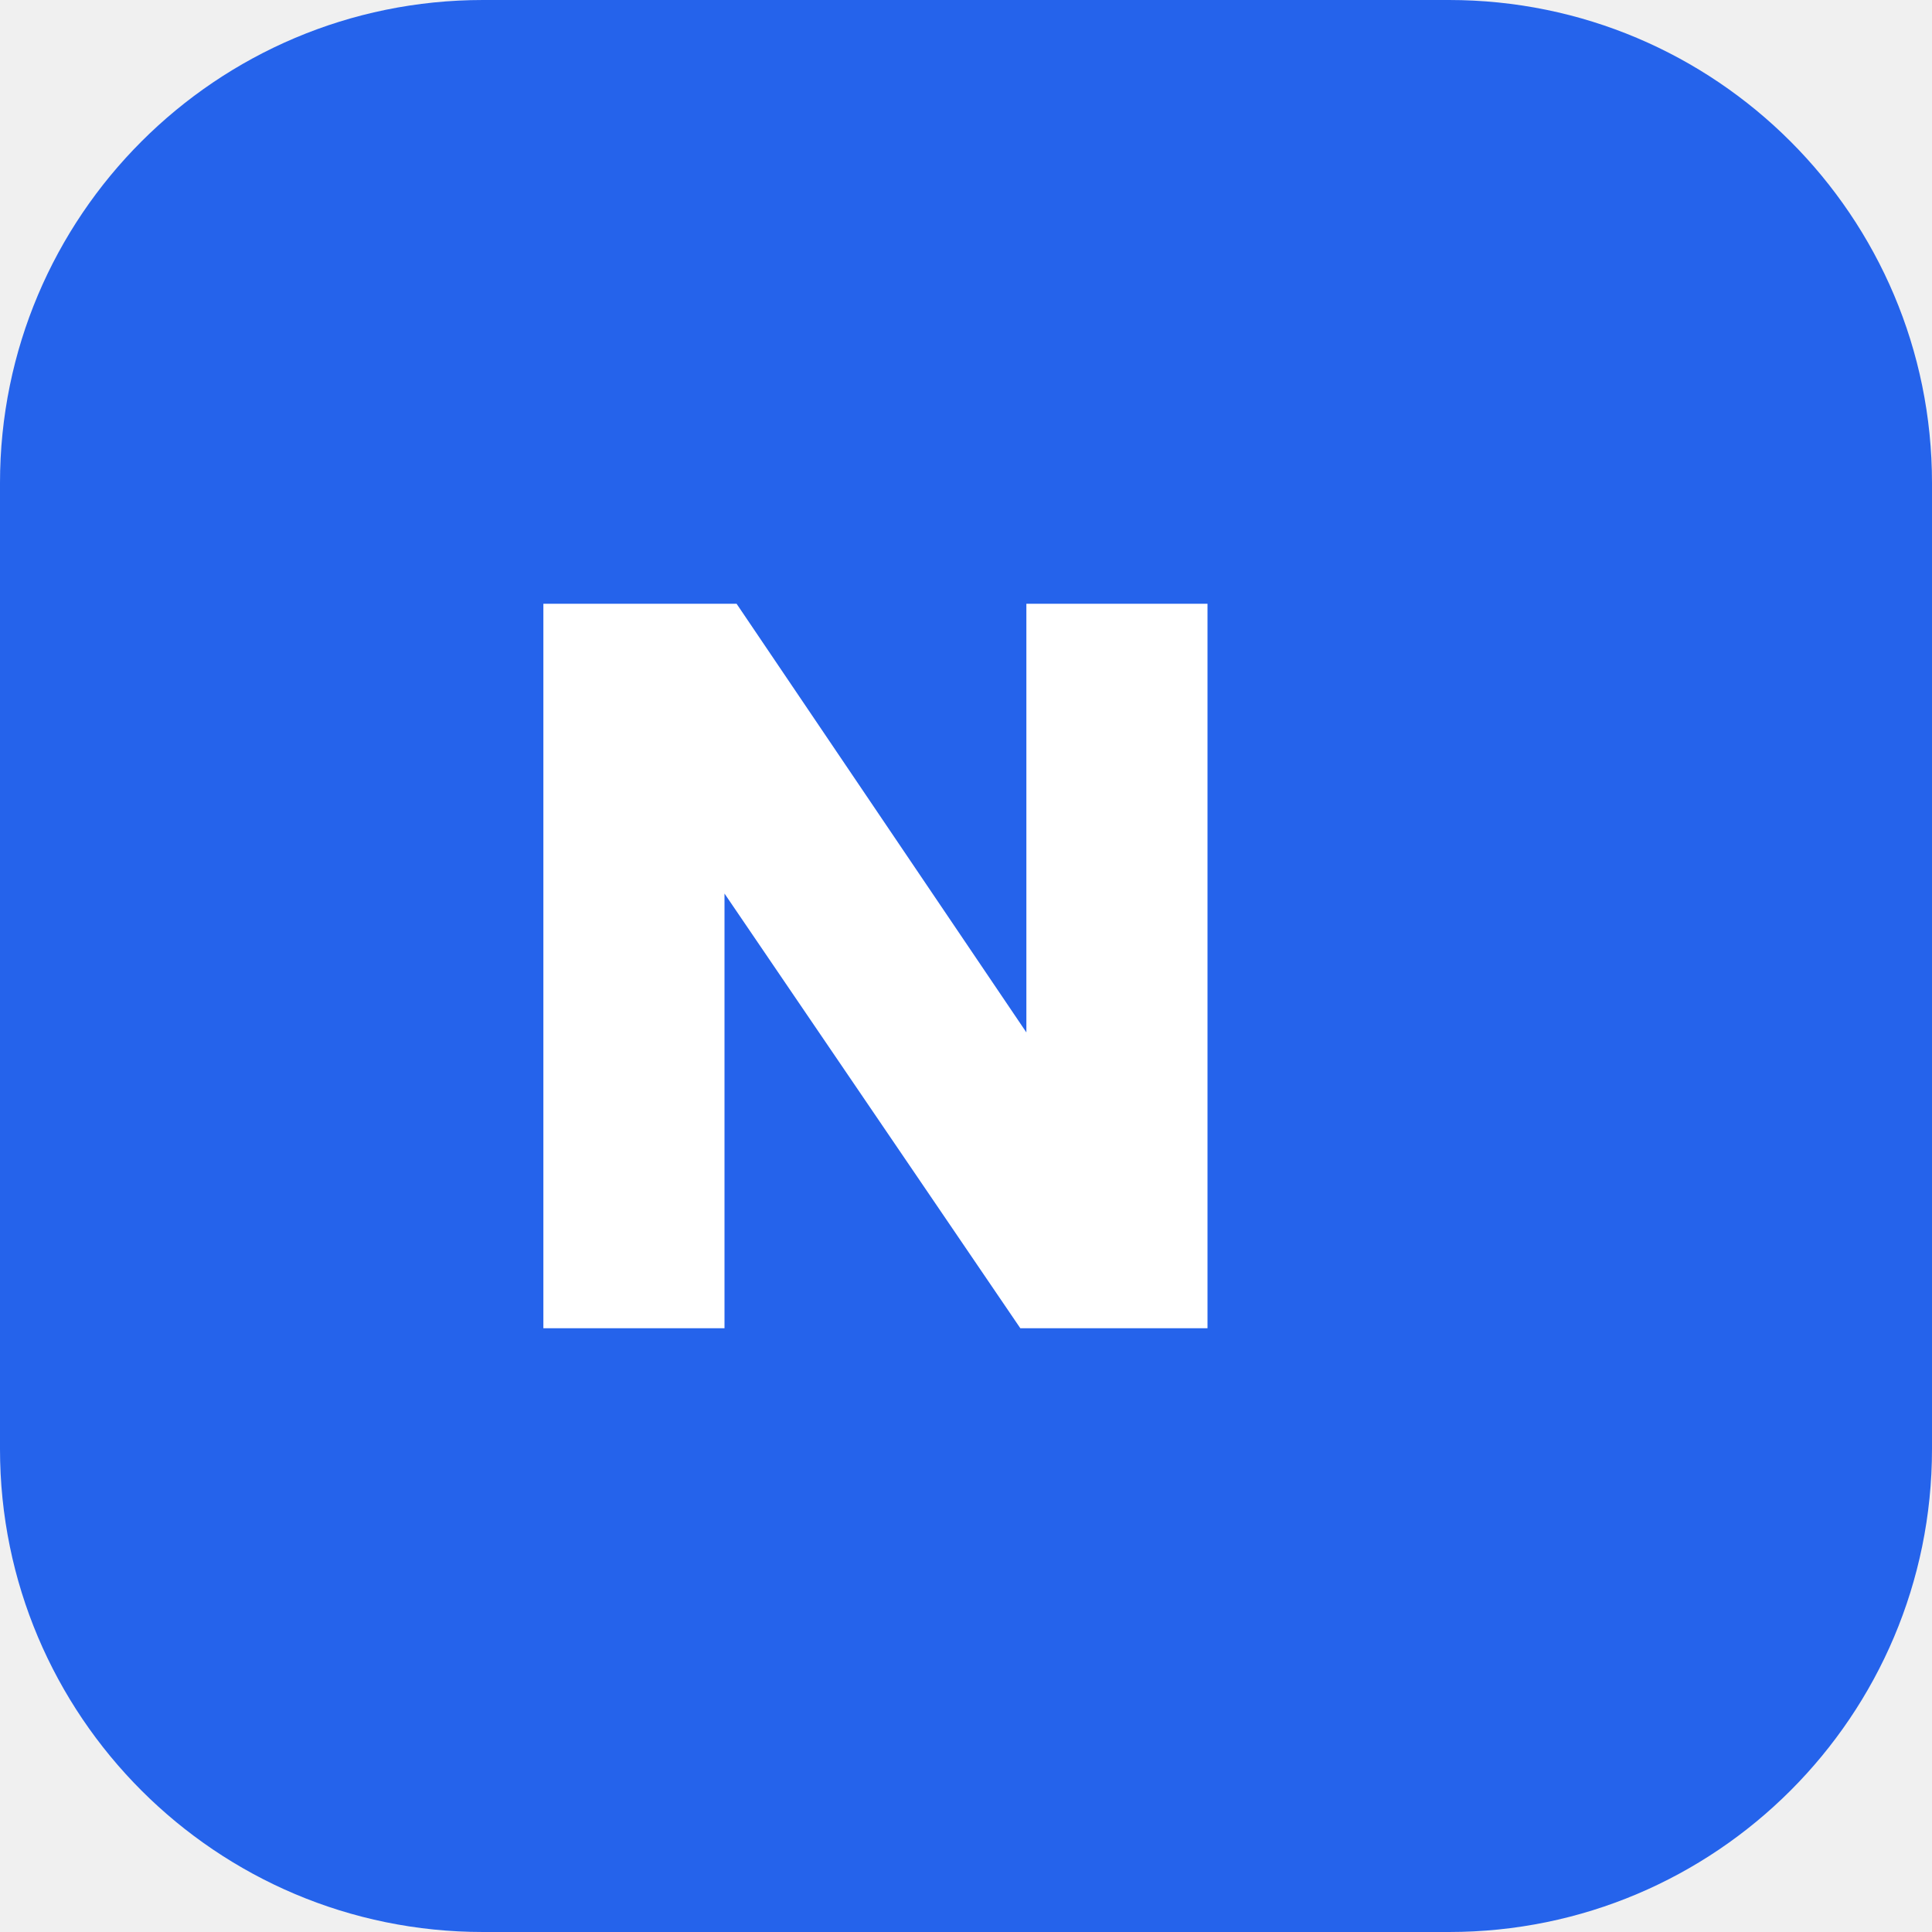
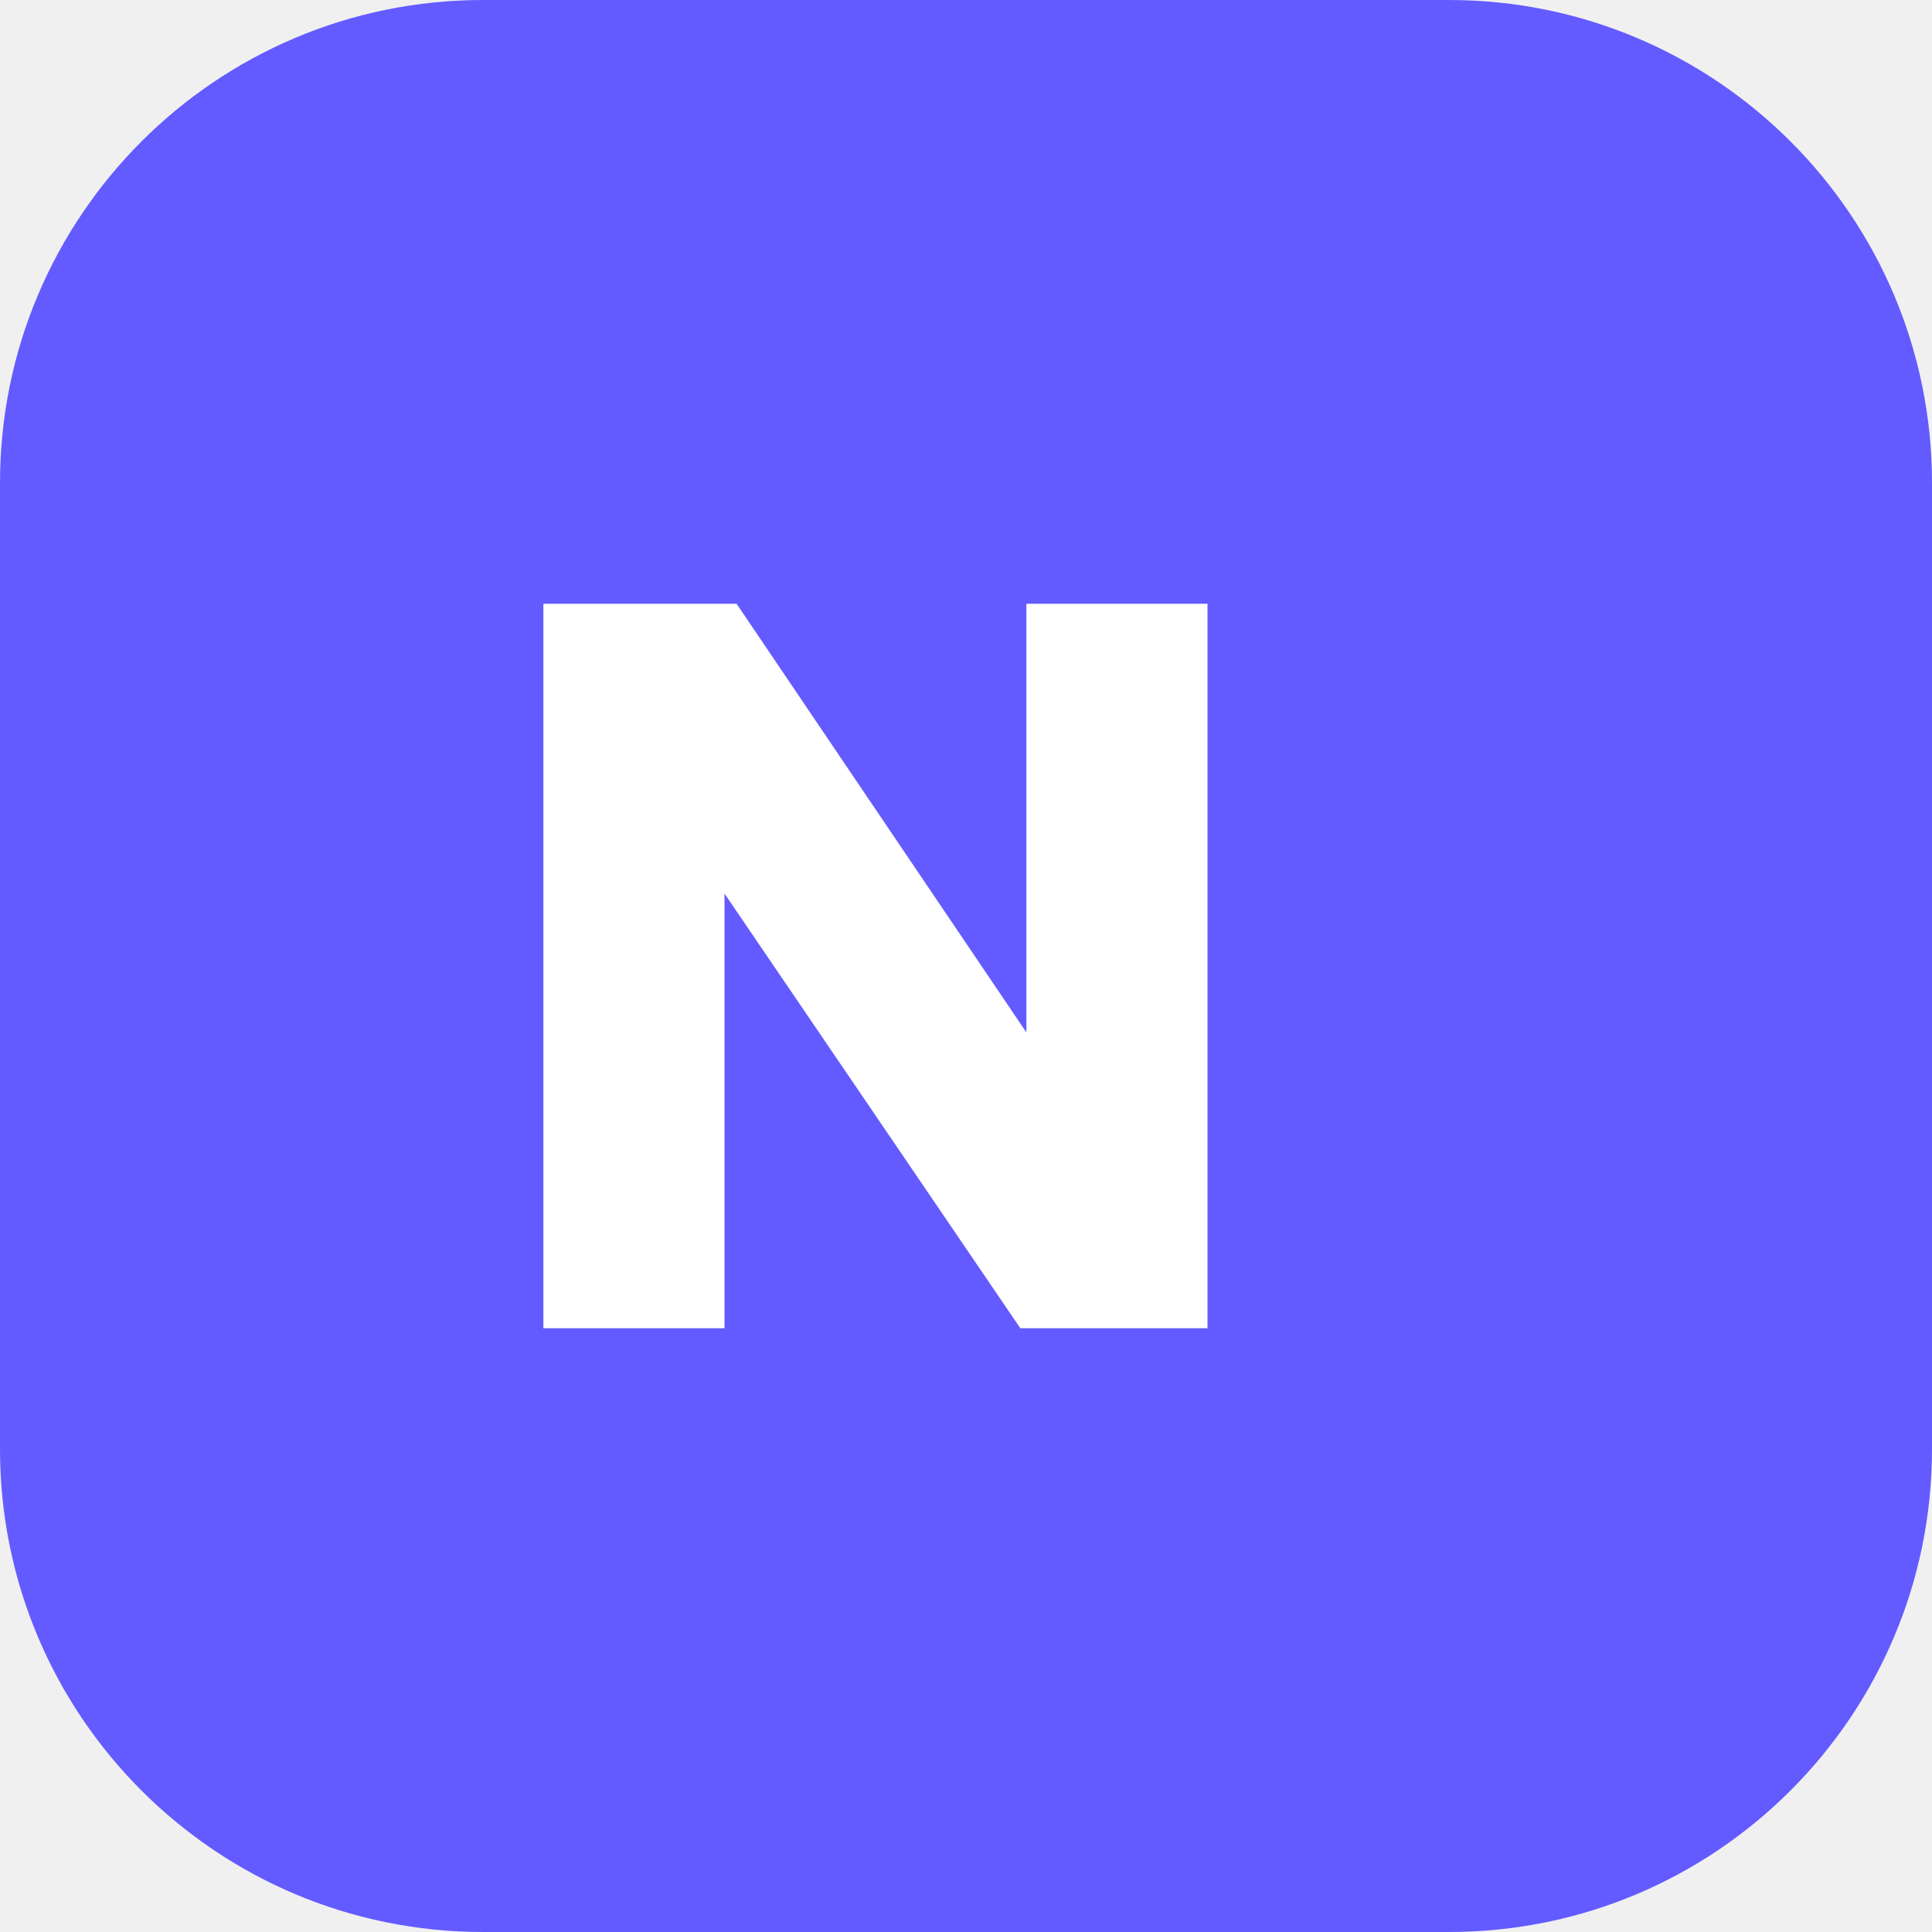
<svg xmlns="http://www.w3.org/2000/svg" viewBox="0 0 32 32" fill="none">
-   <rect width="32" height="32" rx="8" fill="#2563EB" />
+   <rect width="32" height="32" rx="8" fill="#635bff" />
  <path d="M9 22V10h3.2l4.8 7.1V10H20v12h-3.1l-4.9-7.2V22H9z" fill="white" />
</svg>
